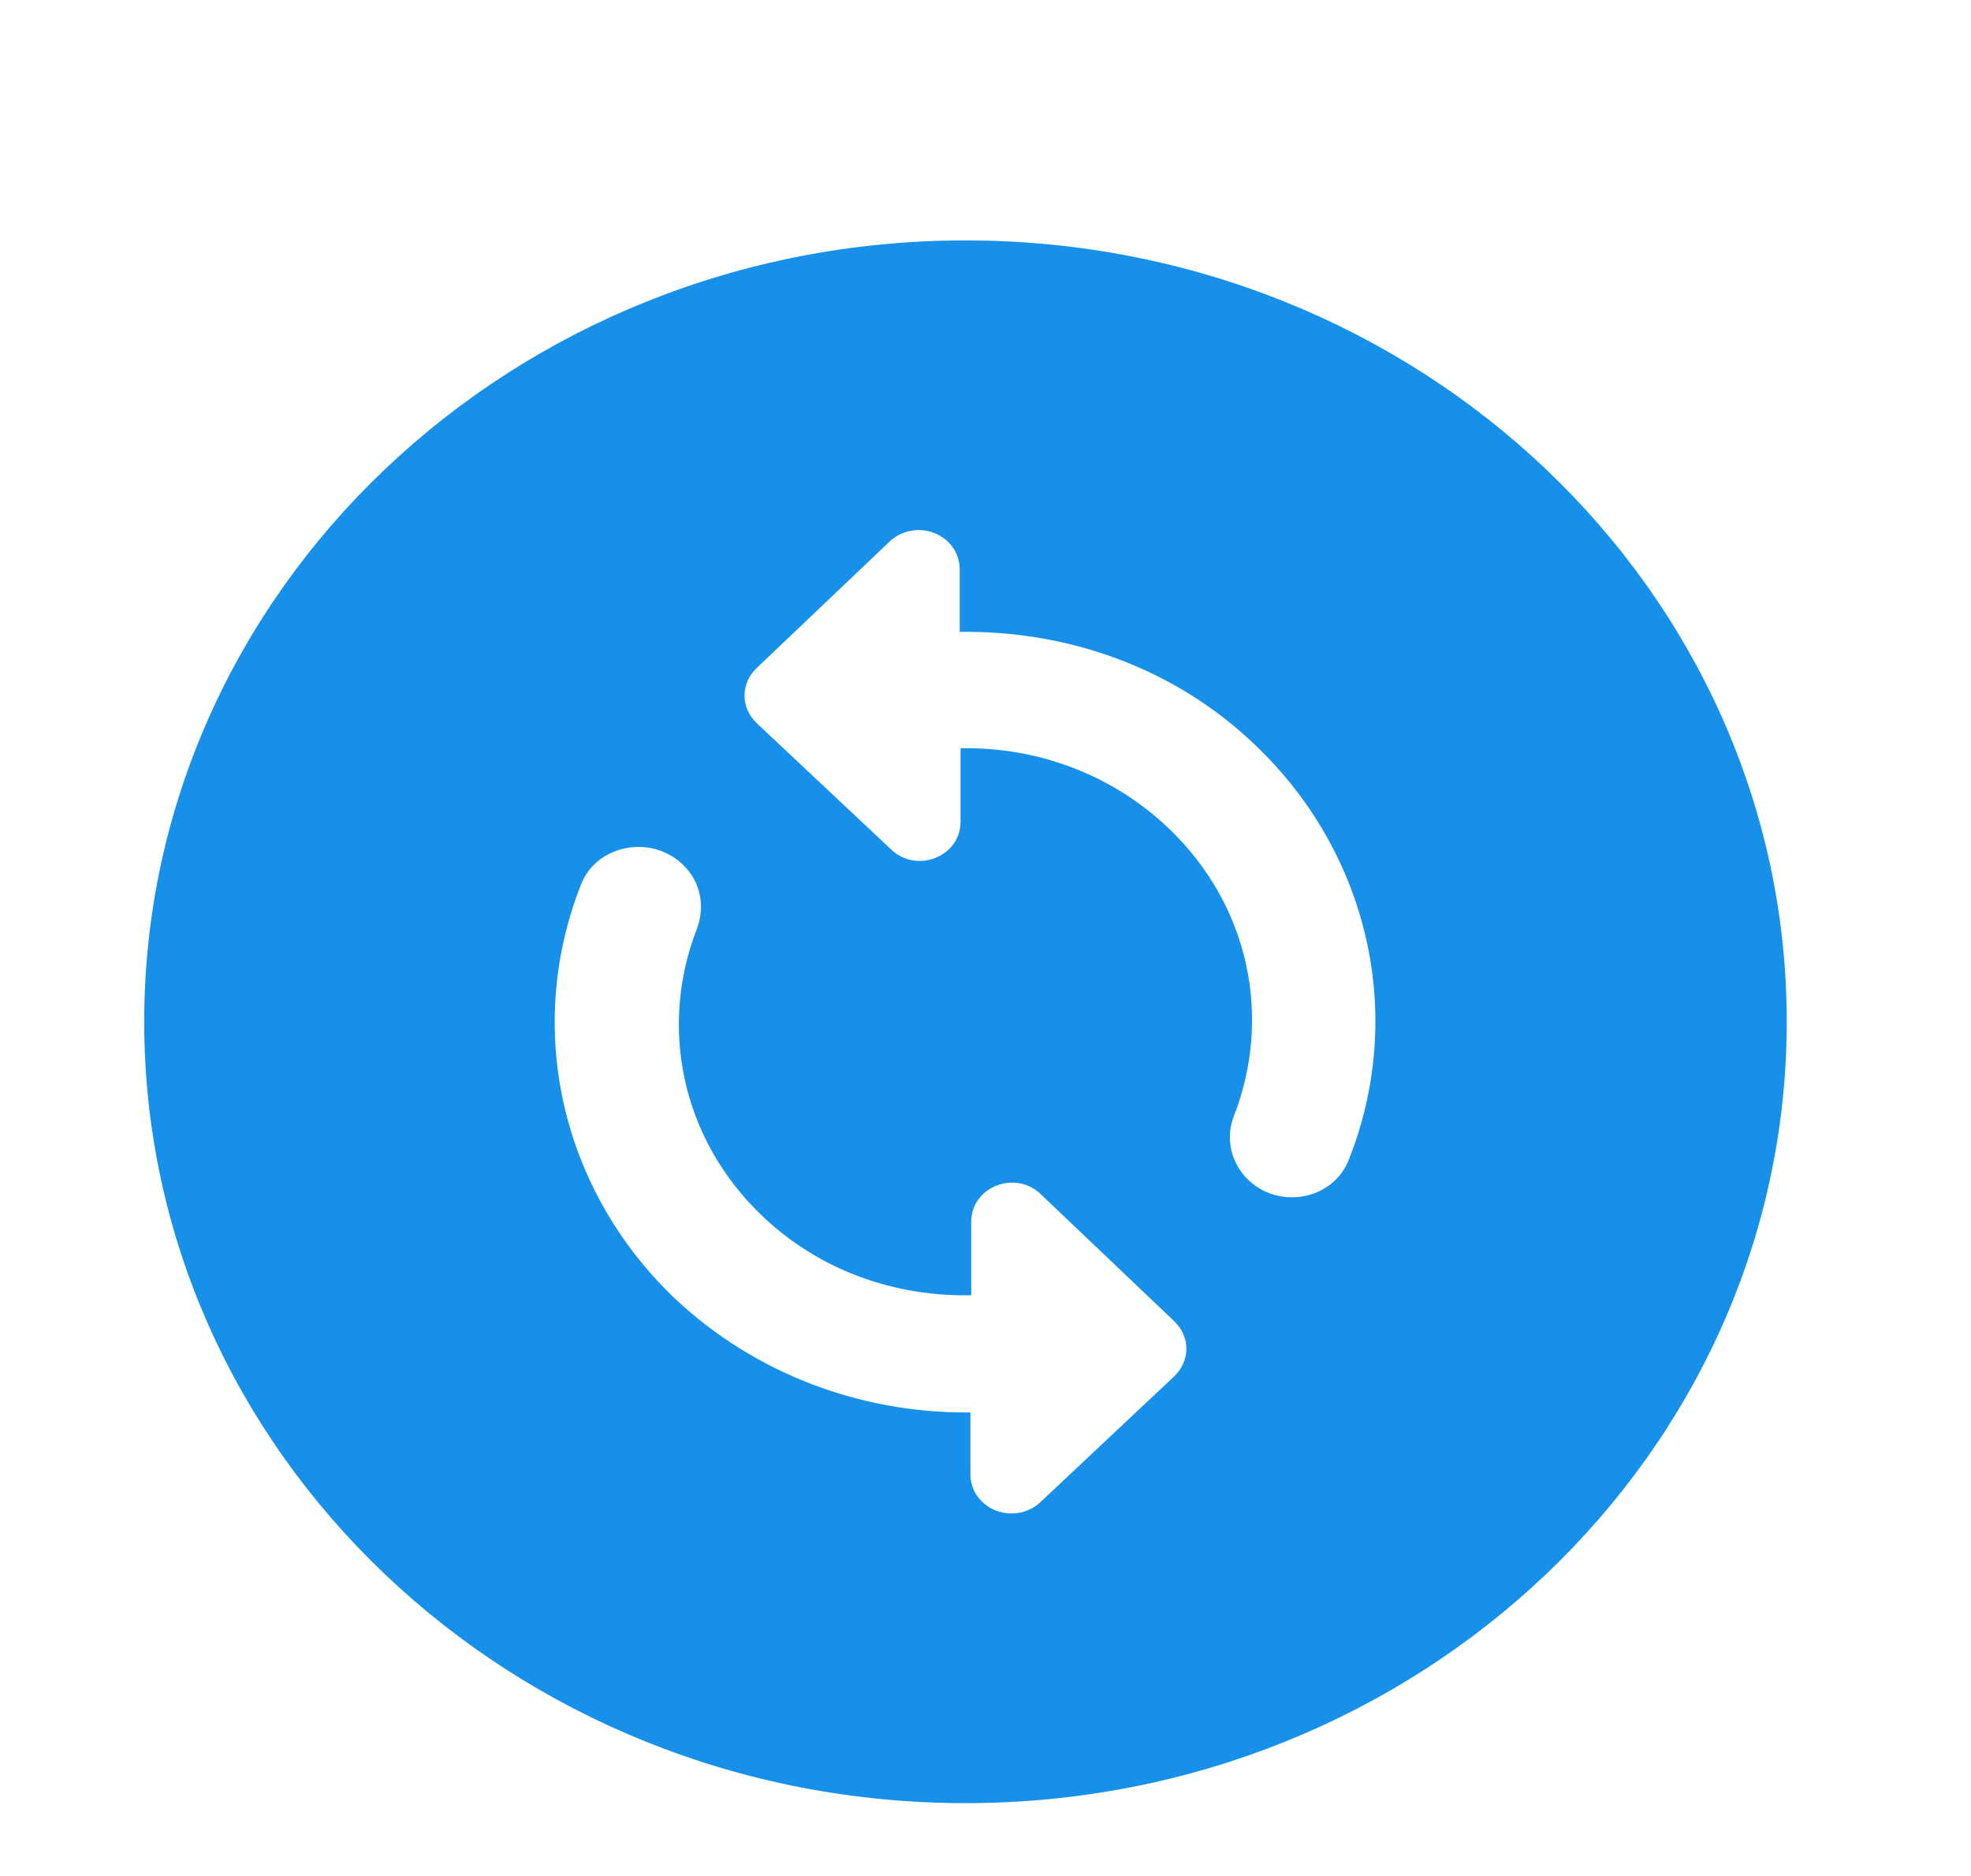
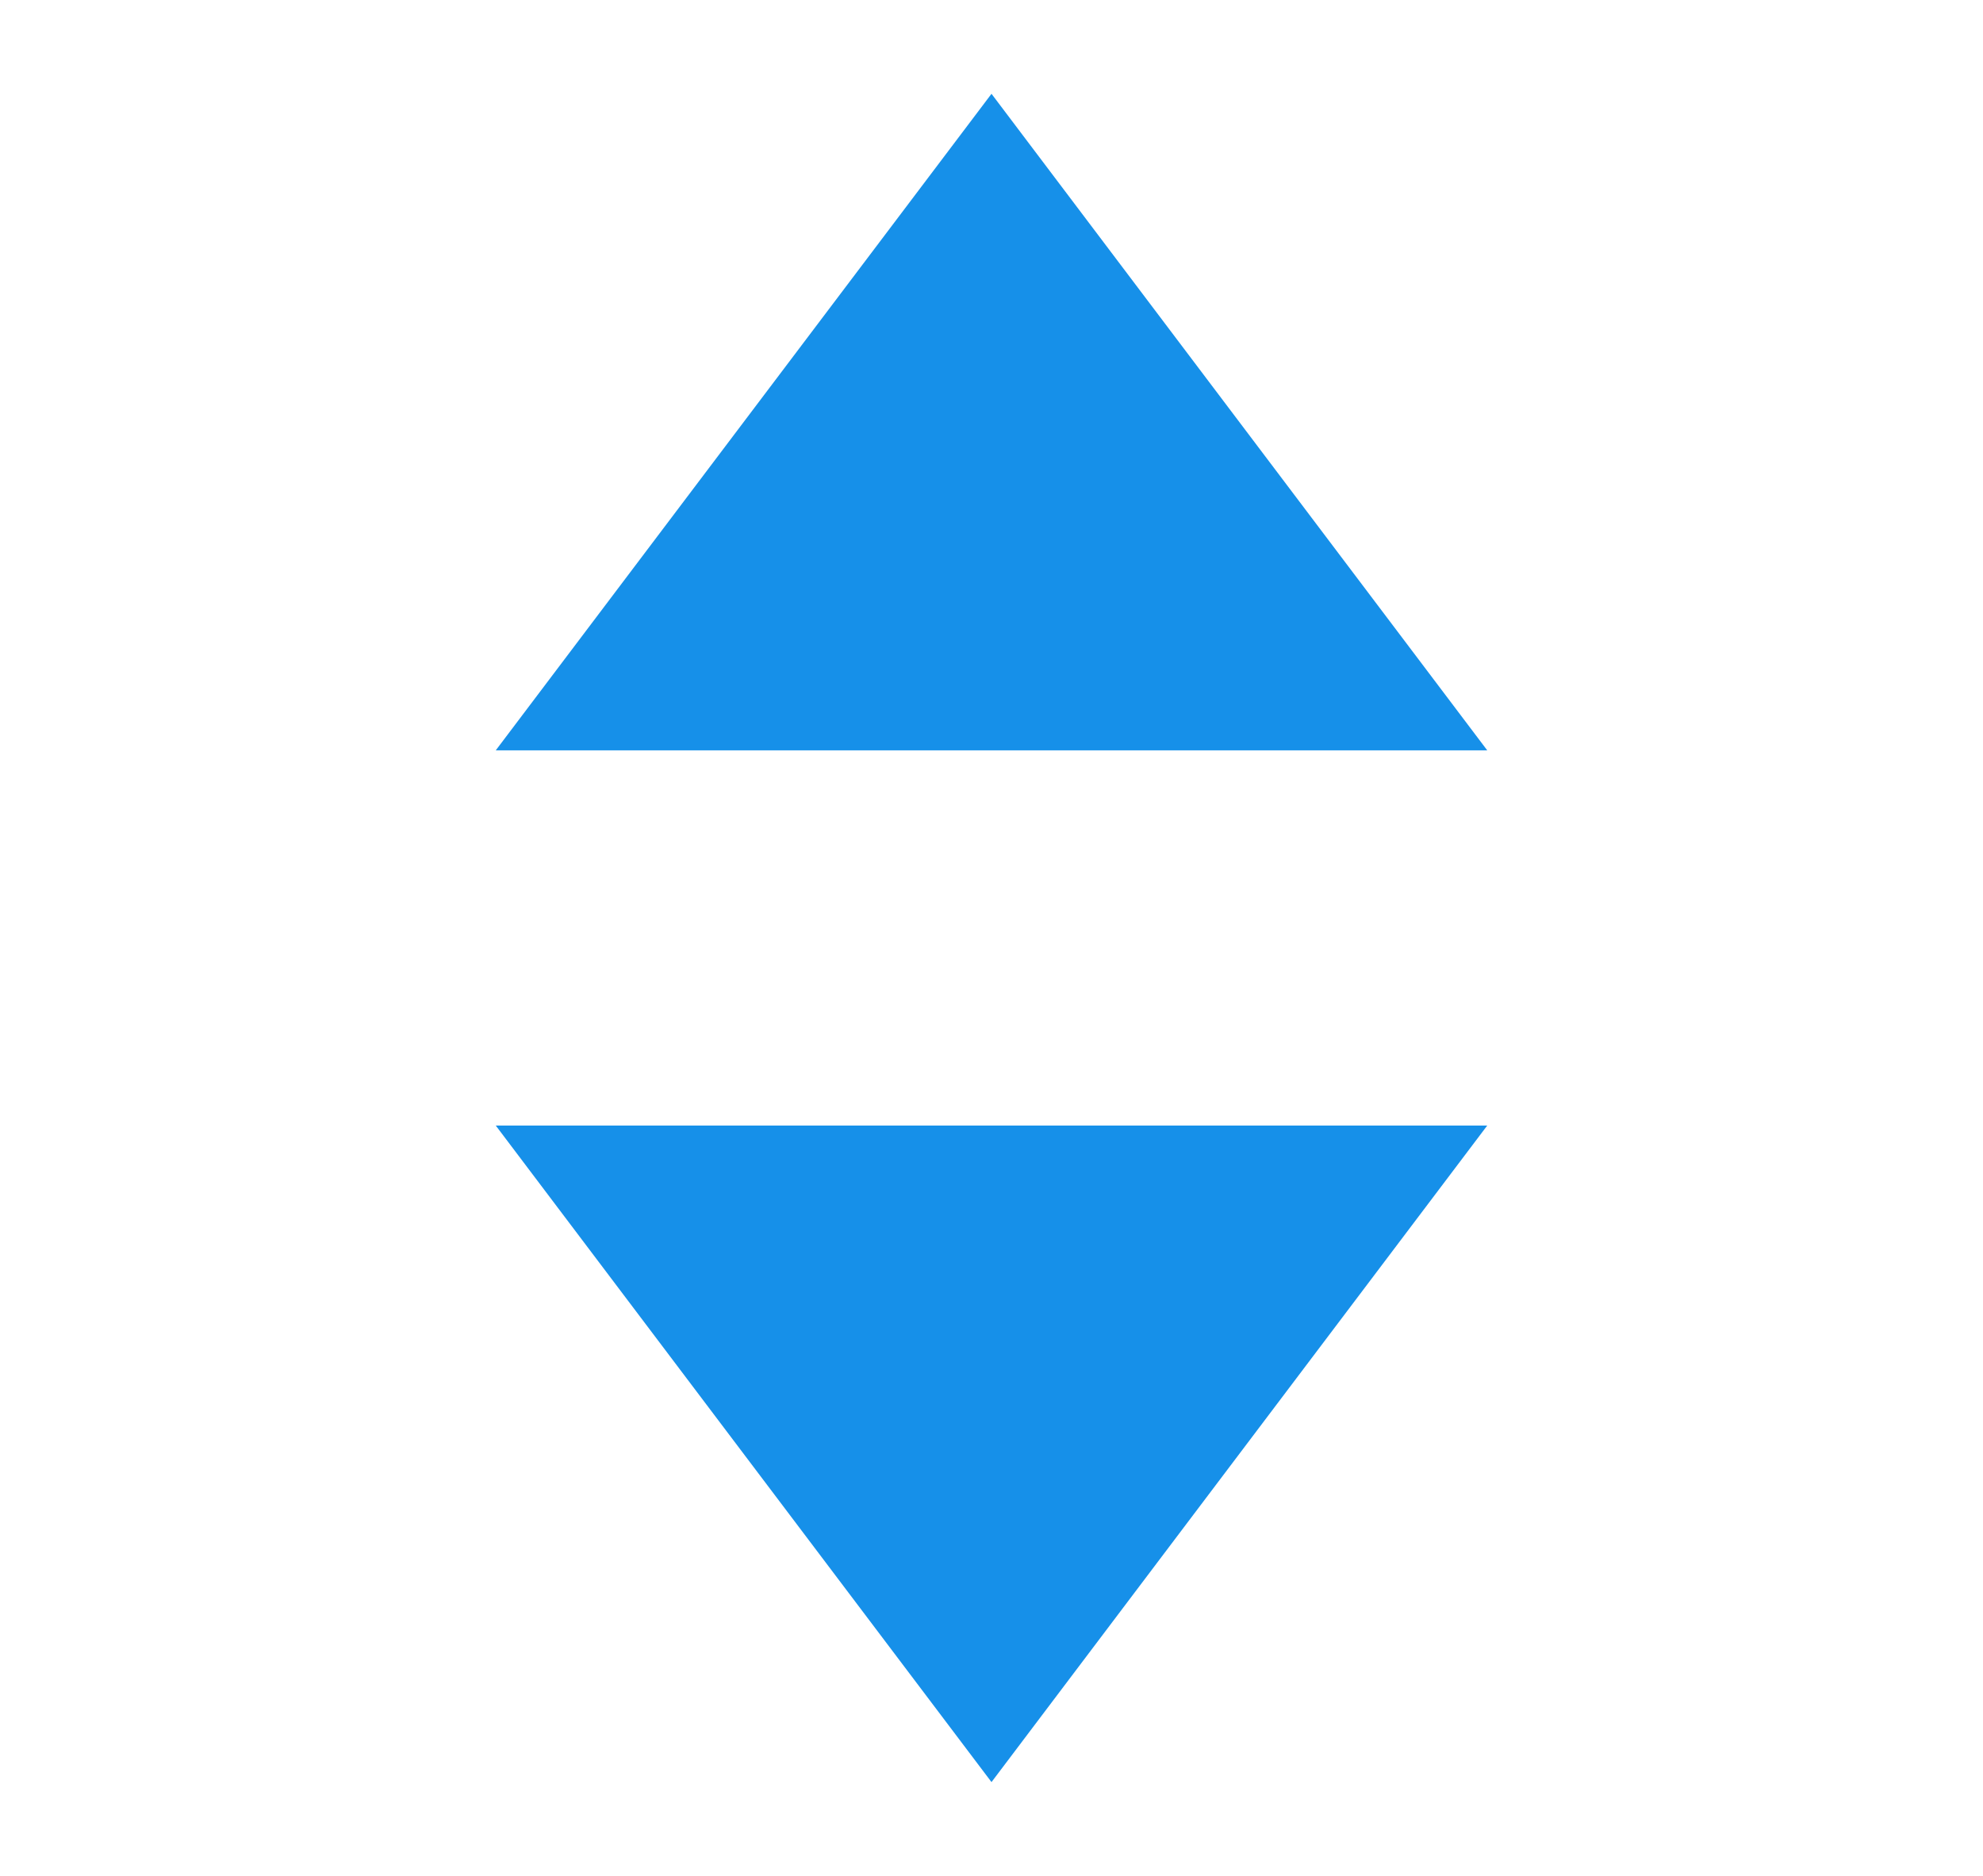
- <svg xmlns="http://www.w3.org/2000/svg" width="41" height="39" viewBox="0 0 41 39" fill="none">
-   <path d="M20.083 5C10.653 5 3 12.28 3 21.25C3 30.22 10.653 37.5 20.083 37.5C29.513 37.5 37.167 30.22 37.167 21.25C37.167 12.28 29.513 5 20.083 5ZM21.638 31.244C21.518 31.355 21.367 31.431 21.203 31.461C21.039 31.491 20.869 31.475 20.715 31.415C20.56 31.354 20.428 31.252 20.334 31.12C20.239 30.989 20.188 30.834 20.186 30.675V29.375H20.083C17.897 29.375 15.71 28.579 14.036 27.003C12.876 25.896 12.075 24.496 11.73 22.969C11.385 21.442 11.509 19.852 12.088 18.39C12.413 17.561 13.557 17.35 14.207 17.984C14.582 18.341 14.668 18.861 14.497 19.316C13.711 21.331 14.155 23.671 15.864 25.296C17.06 26.434 18.631 26.97 20.203 26.938V25.41C20.203 24.679 21.125 24.321 21.655 24.841L24.422 27.474C24.764 27.799 24.764 28.302 24.422 28.628L21.638 31.244ZM25.96 24.532C25.783 24.36 25.662 24.142 25.611 23.907C25.559 23.671 25.58 23.425 25.67 23.2C26.455 21.185 26.011 18.845 24.303 17.22C23.107 16.082 21.535 15.53 19.981 15.562V17.09C19.981 17.821 19.058 18.179 18.529 17.659L15.744 15.043C15.402 14.717 15.402 14.214 15.744 13.889L18.512 11.256C18.631 11.145 18.782 11.069 18.946 11.039C19.11 11.008 19.28 11.025 19.435 11.085C19.59 11.146 19.722 11.248 19.816 11.38C19.91 11.511 19.961 11.666 19.964 11.825V13.141C22.185 13.109 24.422 13.873 26.114 15.498C27.274 16.604 28.074 18.004 28.419 19.531C28.765 21.058 28.64 22.648 28.061 24.11C27.737 24.955 26.609 25.166 25.96 24.532V24.532Z" fill="#1690E9" />
+ <svg xmlns="http://www.w3.org/2000/svg" width="37" height="35" viewBox="0 0 37 35" fill="none">
+   <path d="M18.5 1.75L9.25 14H27.75L18.5 1.75ZM18.5 33.25L27.75 21H9.25L18.5 33.25Z" fill="#1690E9" />
</svg>
